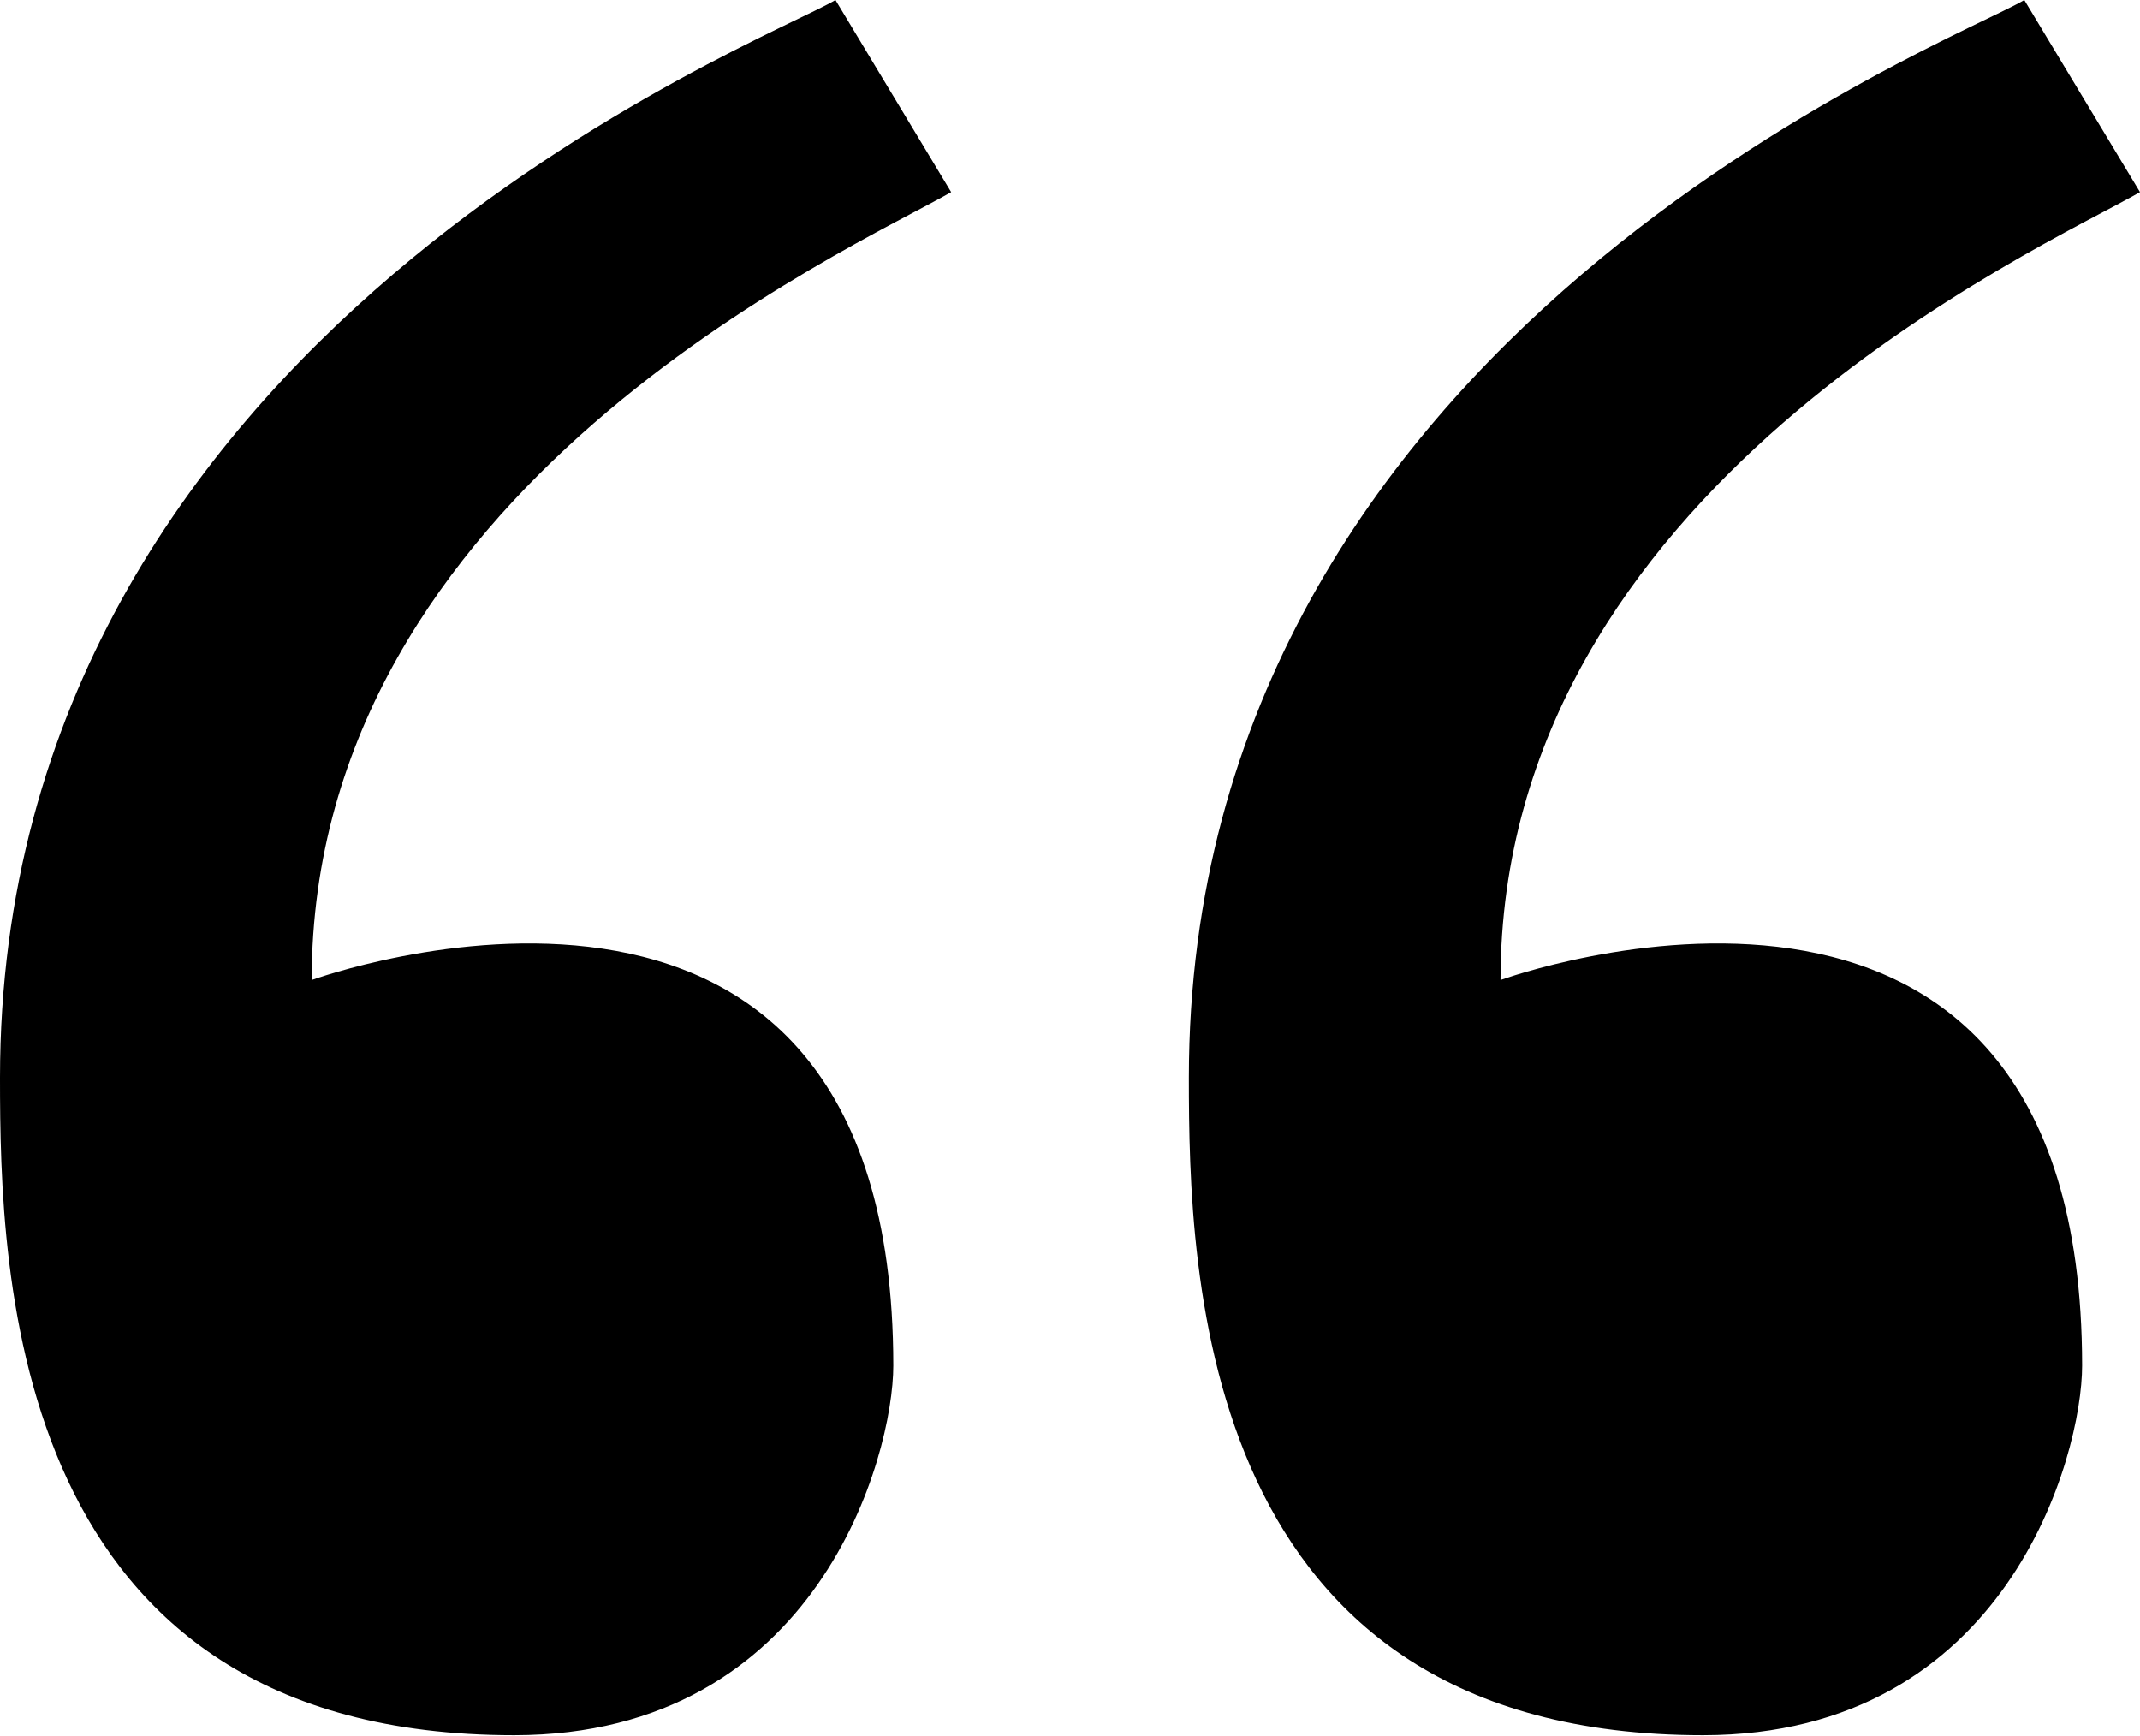
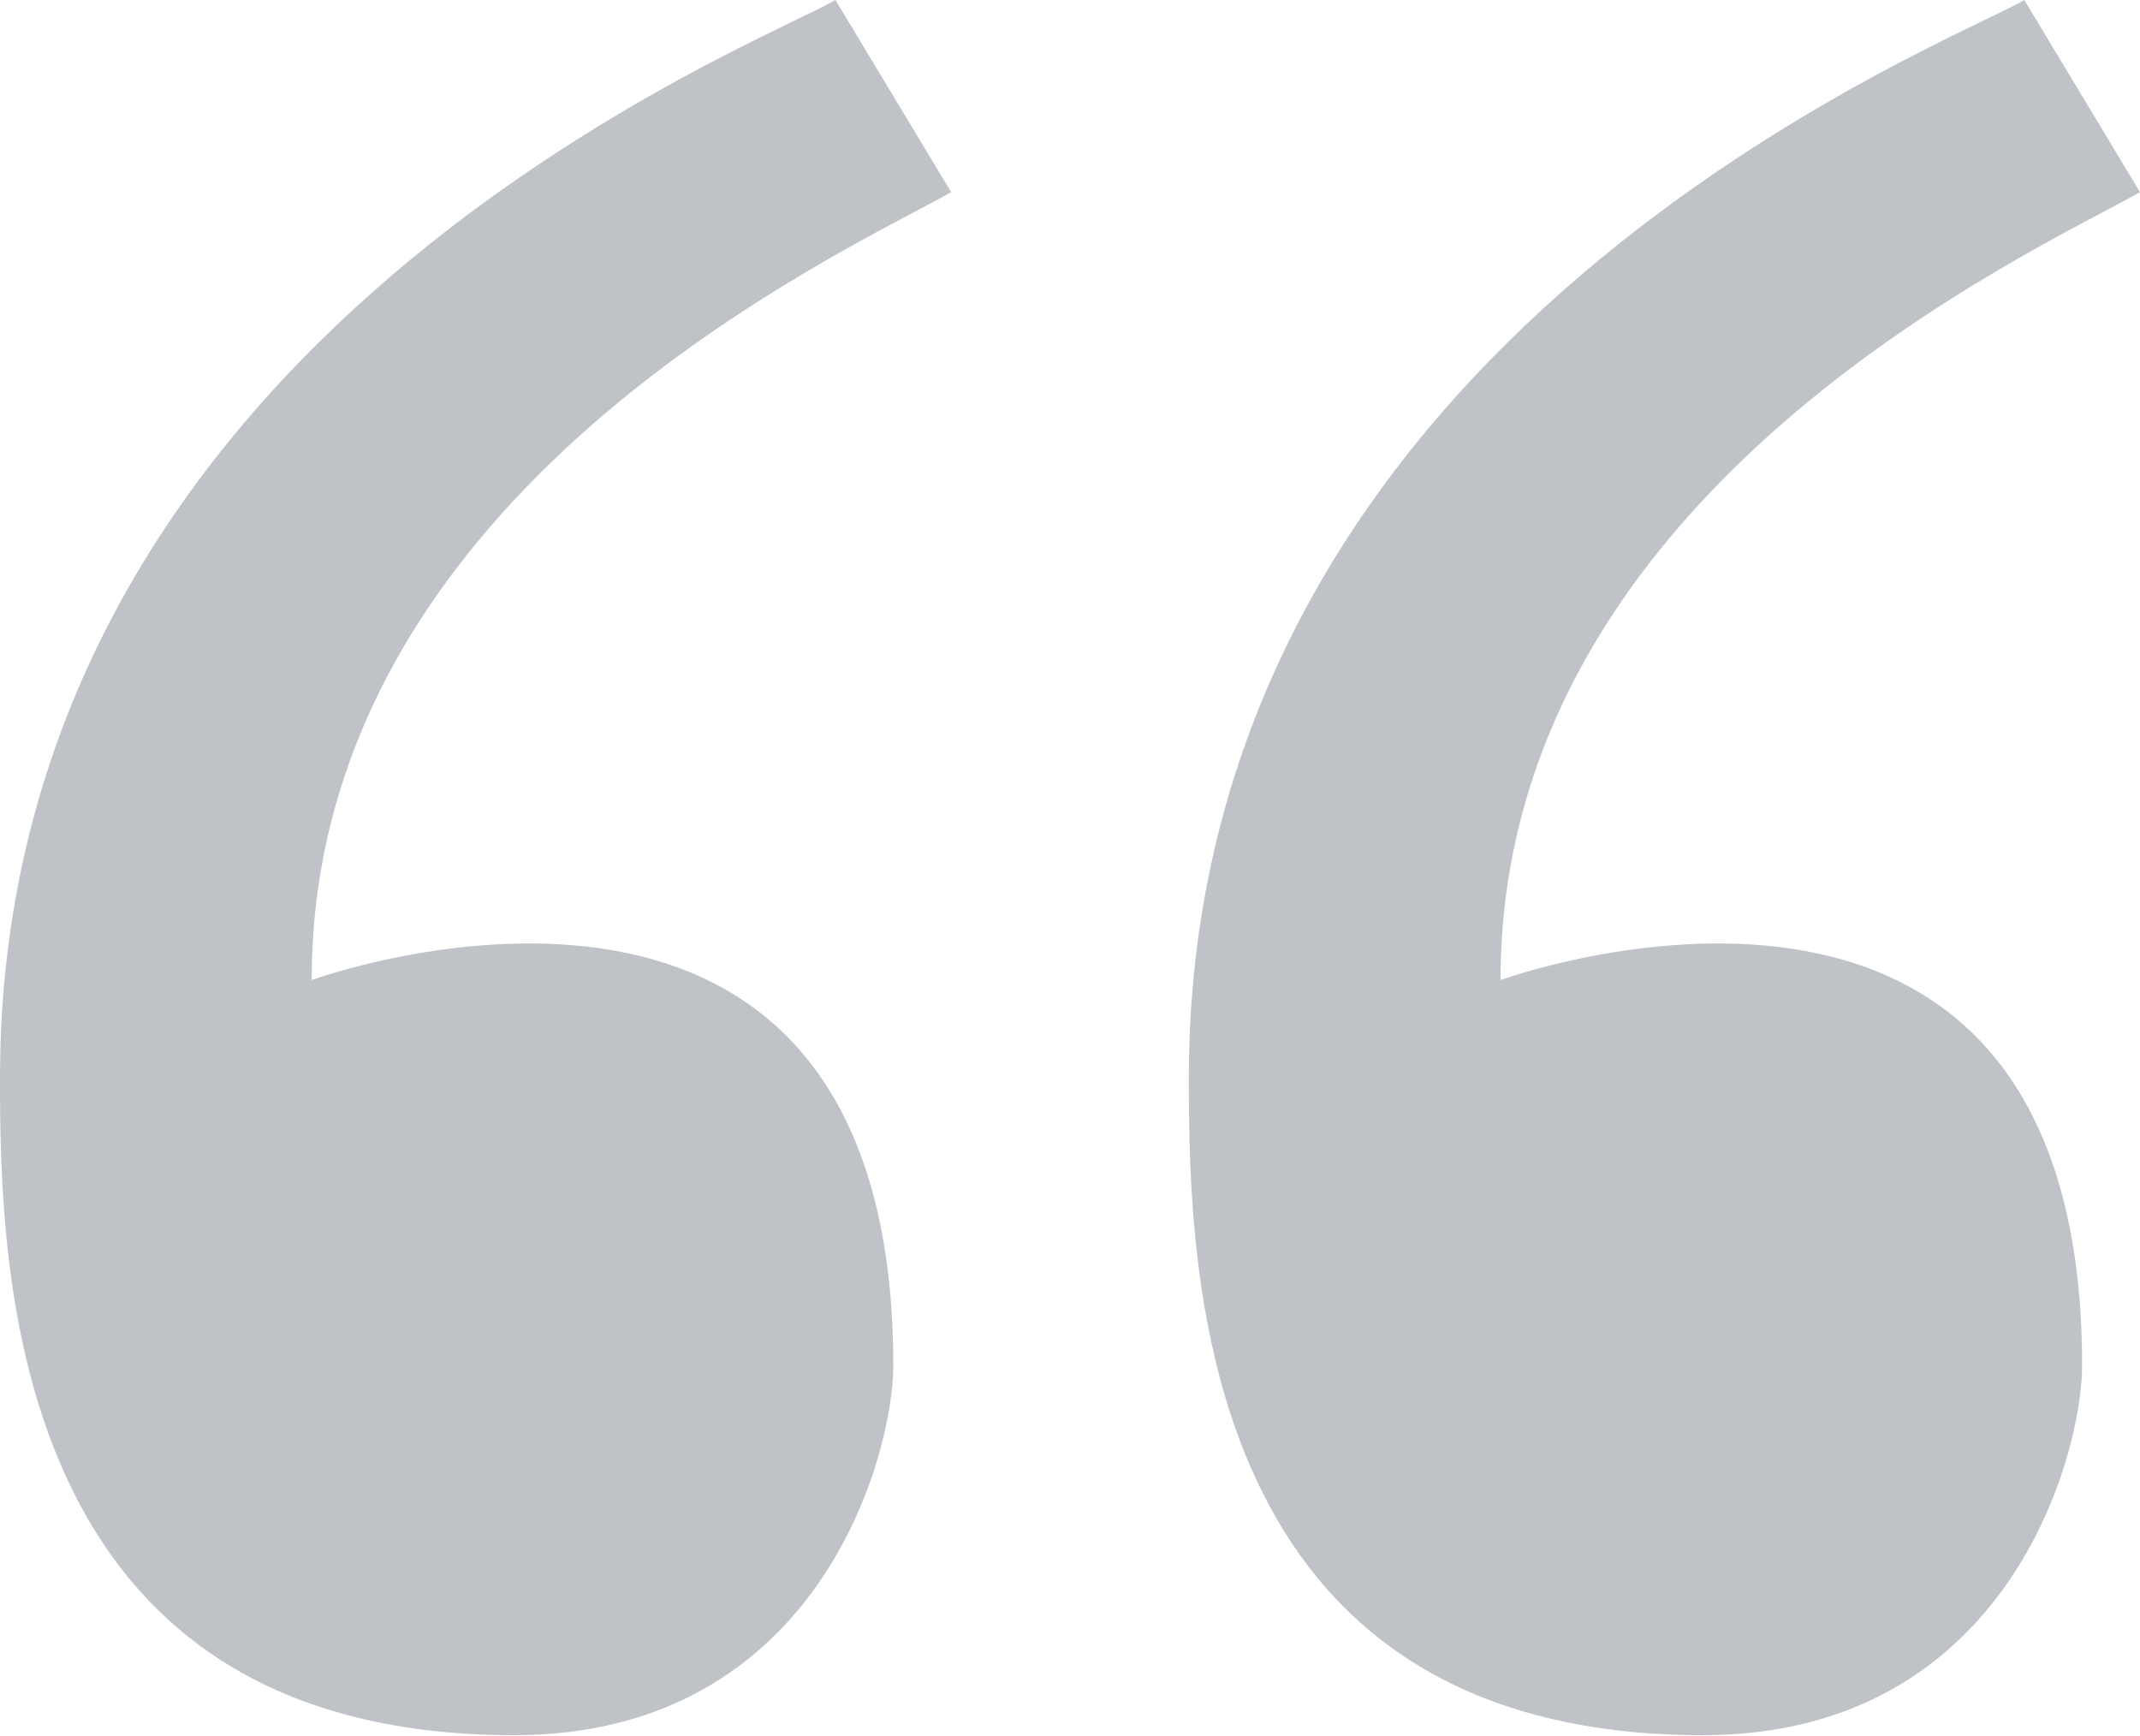
<svg xmlns="http://www.w3.org/2000/svg" version="1.1" id="Layer_1" x="0px" y="0px" width="78.672px" height="63.789px" viewBox="0 0 78.672 63.789" enable-background="new 0 0 78.672 63.789" xml:space="preserve">
  <g>
-     <path fill="rgba(40, 54, 69, 0.3);" d="M34.967,7.063L30.713,0C28.272,1.495,0,12.207,0,39.617c0,7.231,0.336,24.172,18.9,24.172 c11.187,0,13.94-10.279,13.94-13.584c0-21.977-21.382-14.177-21.382-14.177C11.458,17.957,31.263,9.184,34.967,7.063z" />
+     <path fill="rgba(40, 54, 69, 0.3)" d="M34.967,7.063L30.713,0C28.272,1.495,0,12.207,0,39.617c0,7.231,0.336,24.172,18.9,24.172 c11.187,0,13.94-10.279,13.94-13.584c0-21.977-21.382-14.177-21.382-14.177C11.458,17.957,31.263,9.184,34.967,7.063z" />
  </g>
  <g>
-     <path fill="rgba(40, 54, 69, 0.3);" d="M78.672,7.063L74.418,0c-2.44,1.495-30.713,12.207-30.713,39.617c0,7.231,0.337,24.172,18.9,24.172 c11.187,0,13.939-10.279,13.939-13.584c0-21.977-21.381-14.177-21.381-14.177C55.165,17.957,74.969,9.184,78.672,7.063z" />
+     <path fill="rgba(40, 54, 69, 0.3)" d="M78.672,7.063L74.418,0c-2.44,1.495-30.713,12.207-30.713,39.617c0,7.231,0.337,24.172,18.9,24.172 c11.187,0,13.939-10.279,13.939-13.584c0-21.977-21.381-14.177-21.381-14.177C55.165,17.957,74.969,9.184,78.672,7.063z" />
  </g>
</svg>
